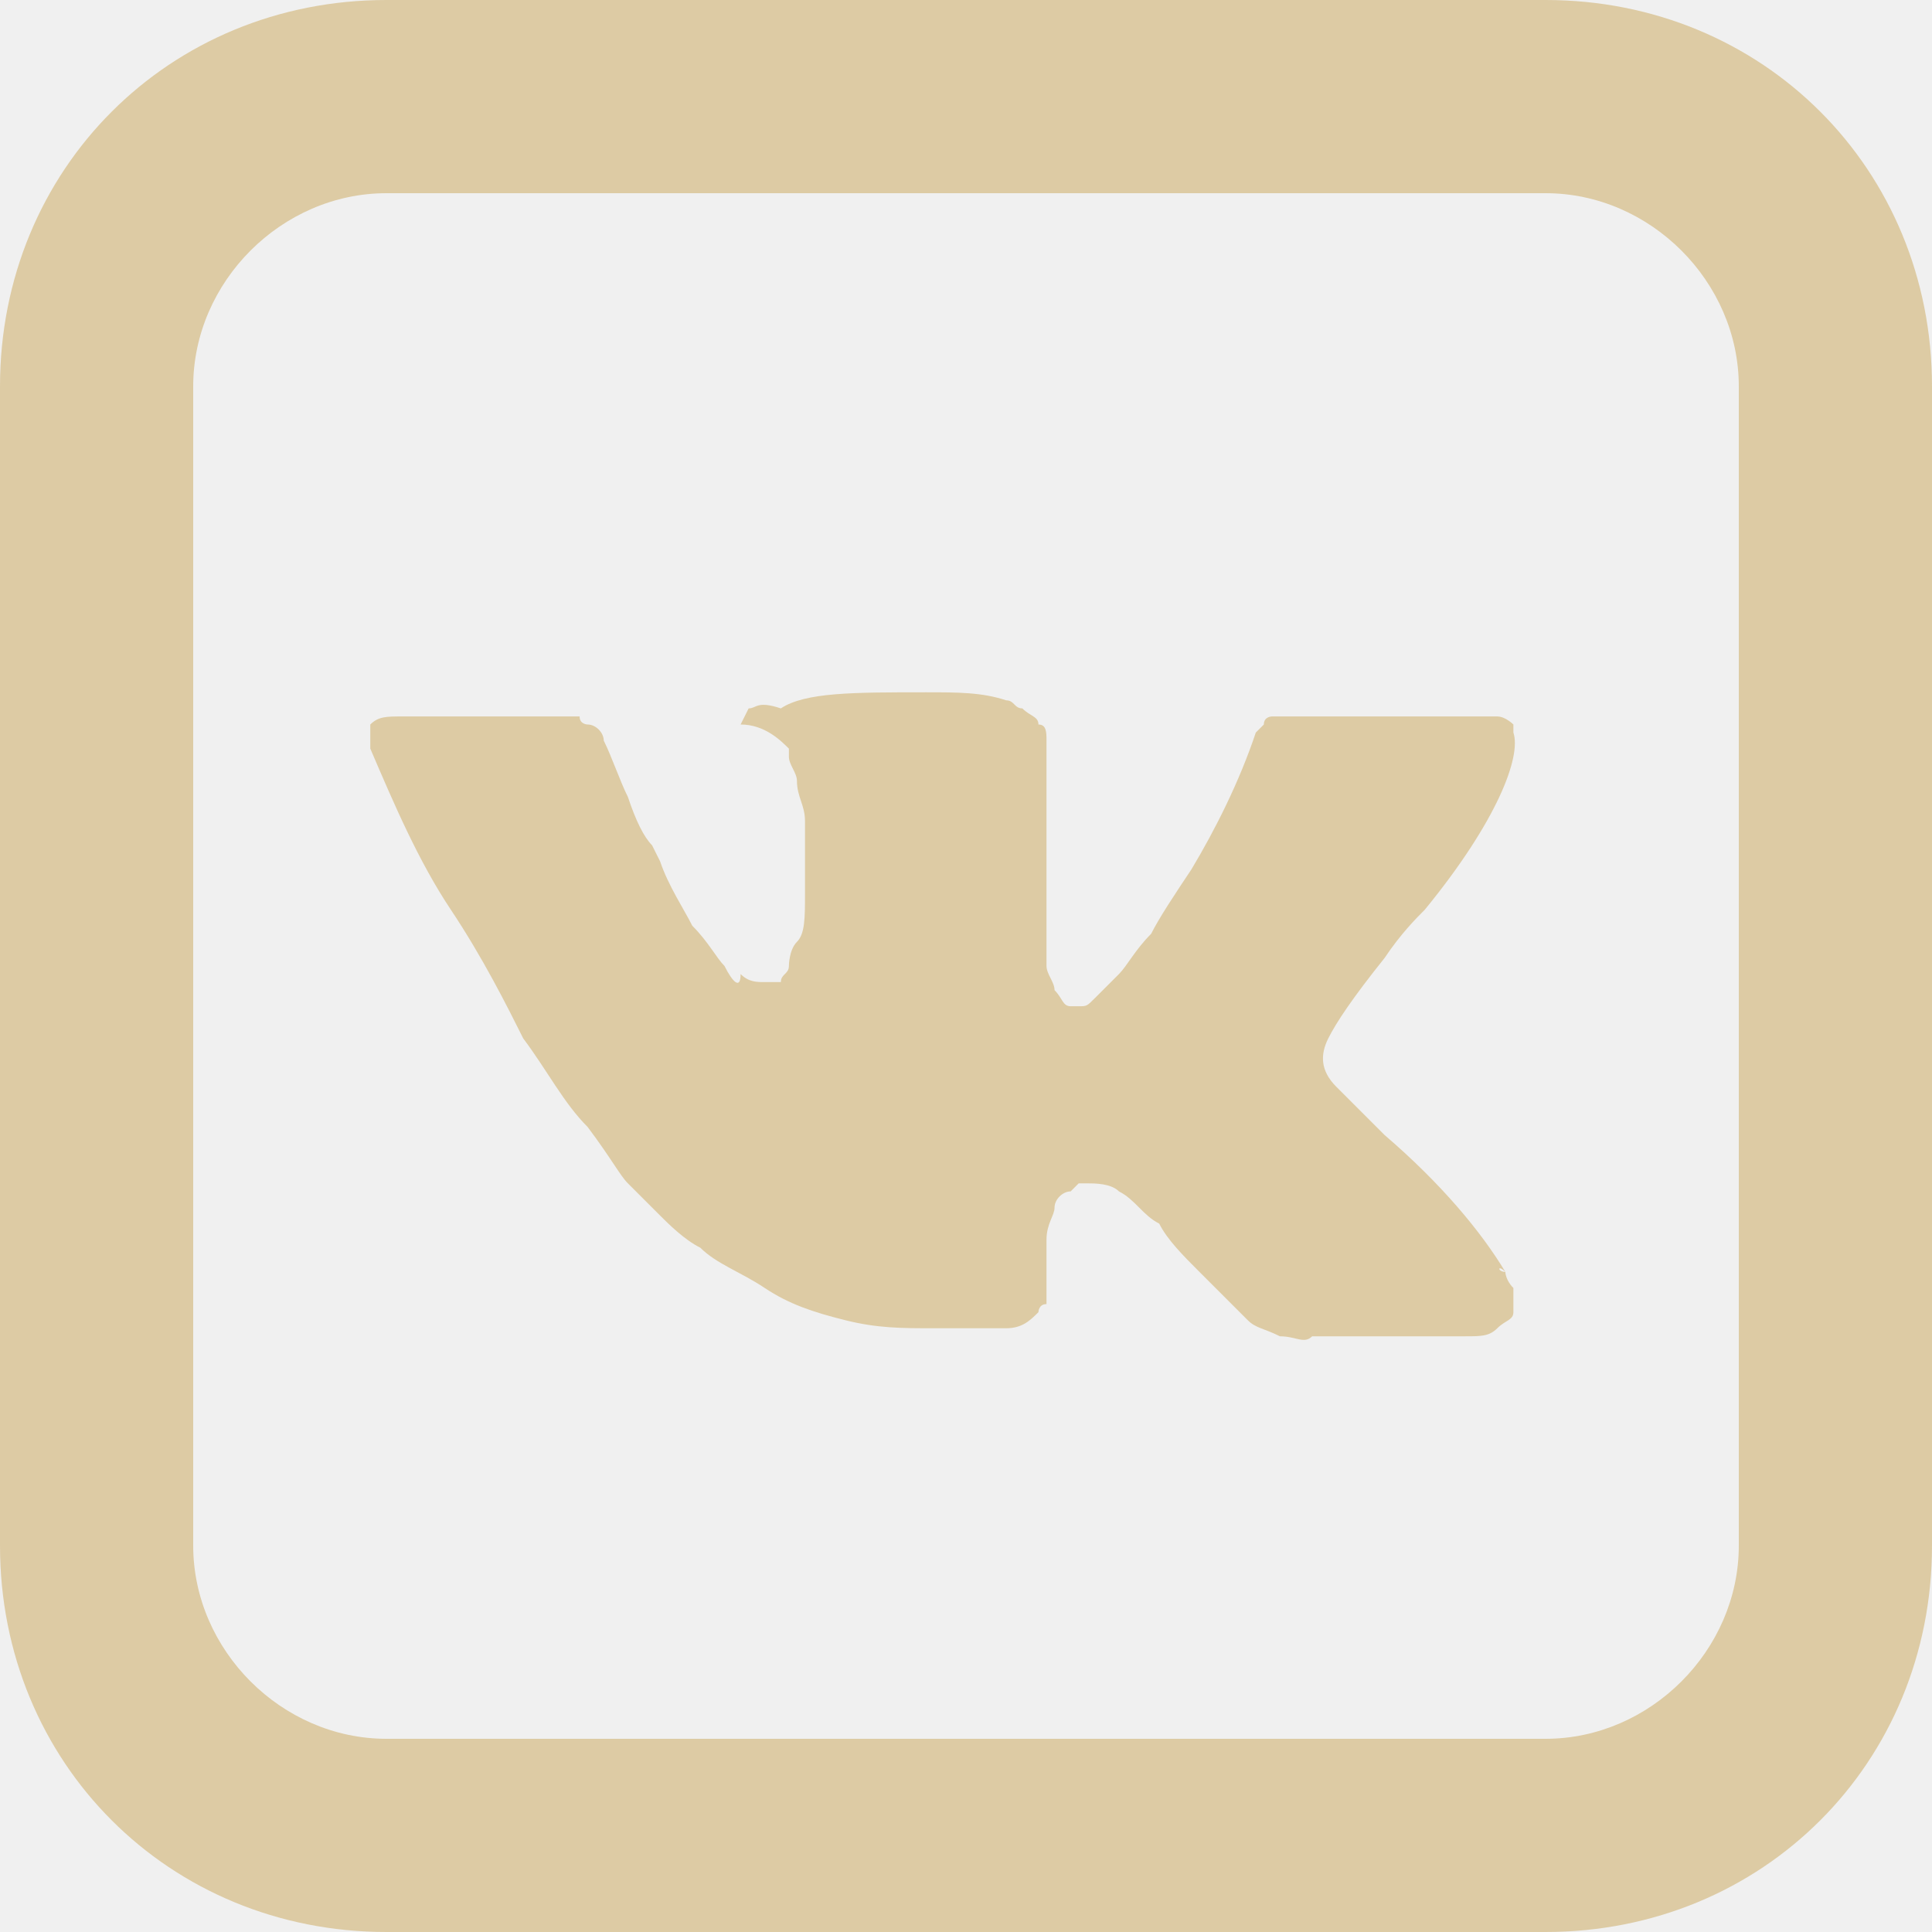
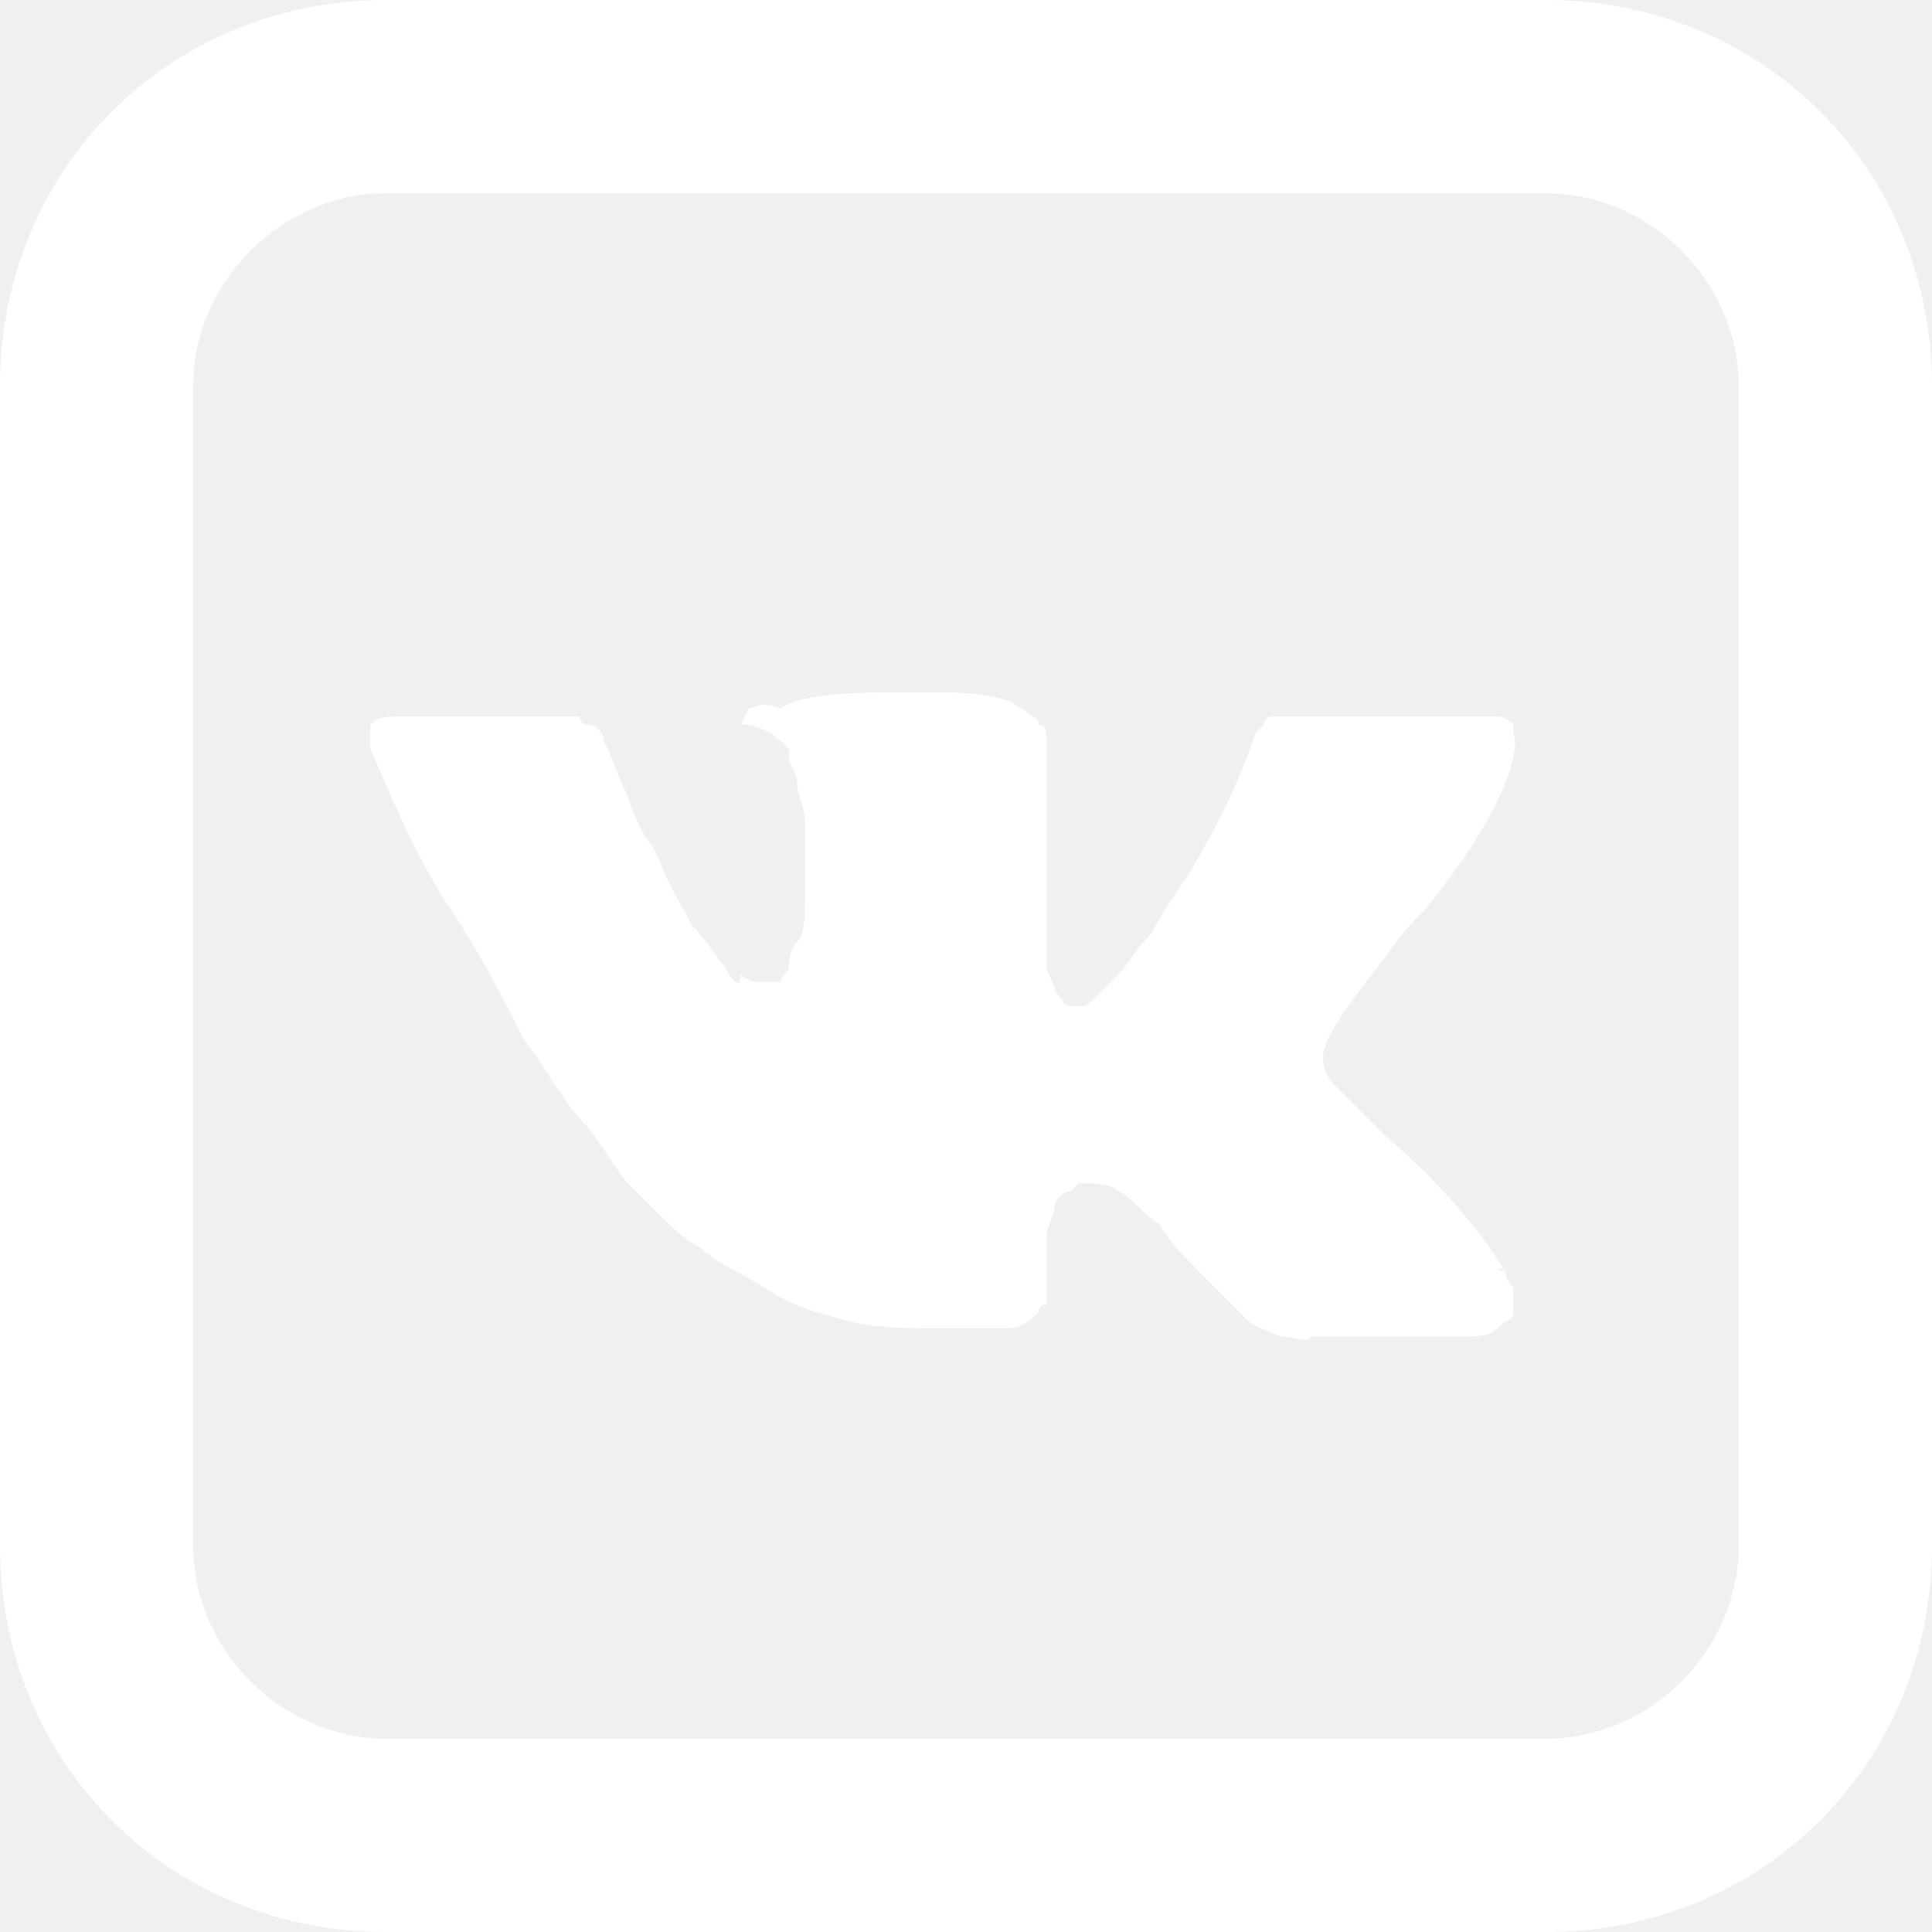
<svg xmlns="http://www.w3.org/2000/svg" version="1.1" x="0px" y="0px" viewBox="0 0 24 24" style="enable-background:new 0 0 24 24;" xml:space="preserve">
  <style type="text/css">
- 	.st0{fill:#DDCBA4;}
+ 	.st0{fill:#ffffff;}
</style>
  <g id="Layer_1">
    <path class="st0" d="M0,4.8C0,2.1,2.1,0,4.8,0c0,0,0,0,0,0h14.4C21.9,0,24,2.1,24,4.8v14.4c0,2.7-2.1,4.8-4.8,4.8H4.8   C2.1,24,0,21.9,0,19.2V4.8z M4.8,2.4c-1.3,0-2.4,1.1-2.4,2.4l0,0v14.4c0,1.3,1.1,2.4,2.4,2.4h14.4c1.3,0,2.4-1.1,2.4-2.4V4.8   c0-1.3-1.1-2.4-2.4-2.4H4.8z" />
  </g>
  <g id="Layer_2">
    <g>
      <path class="st0" d="M18.7,15.8C18.6,15.8,18.6,15.7,18.7,15.8c-0.3-0.5-0.8-1.1-1.5-1.7l0,0l0,0l0,0h0c-0.3-0.3-0.5-0.5-0.6-0.6    c-0.2-0.2-0.2-0.4-0.1-0.6c0.1-0.2,0.3-0.5,0.7-1c0.2-0.3,0.4-0.5,0.5-0.6c0.9-1.1,1.2-1.9,1.1-2.2l0-0.1c0,0-0.1-0.1-0.2-0.1    c-0.1,0-0.3,0-0.5,0l-2.1,0c0,0-0.1,0-0.1,0c-0.1,0-0.1,0-0.1,0l0,0l0,0c0,0-0.1,0-0.1,0.1c0,0-0.1,0.1-0.1,0.1    c-0.2,0.6-0.5,1.2-0.8,1.7c-0.2,0.3-0.4,0.6-0.5,0.8c-0.2,0.2-0.3,0.4-0.4,0.5c-0.1,0.1-0.2,0.2-0.3,0.3c-0.1,0.1-0.1,0.1-0.2,0.1    c0,0-0.1,0-0.1,0c-0.1,0-0.1-0.1-0.2-0.2c0-0.1-0.1-0.2-0.1-0.3c0-0.1,0-0.2,0-0.3c0-0.1,0-0.2,0-0.4c0-0.2,0-0.3,0-0.3    c0-0.2,0-0.4,0-0.6c0-0.2,0-0.4,0-0.5c0-0.1,0-0.3,0-0.4s0-0.3,0-0.3c0-0.1,0-0.2-0.1-0.2c0-0.1-0.1-0.1-0.2-0.2    c-0.1,0-0.1-0.1-0.2-0.1c-0.3-0.1-0.6-0.1-1-0.1c-0.9,0-1.5,0-1.8,0.2C9.4,8.7,9.4,8.8,9.3,8.8C9.2,9,9.2,9,9.2,9    c0.3,0,0.5,0.2,0.6,0.3l0,0.1c0,0.1,0.1,0.2,0.1,0.3c0,0.2,0.1,0.3,0.1,0.5c0,0.4,0,0.7,0,0.9c0,0.3,0,0.5-0.1,0.6    s-0.1,0.3-0.1,0.3c0,0.1-0.1,0.1-0.1,0.2c0,0,0,0,0,0c-0.1,0-0.1,0-0.2,0c-0.1,0-0.2,0-0.3-0.1C9.2,12.3,9.1,12.2,9,12    c-0.1-0.1-0.2-0.3-0.4-0.5c-0.1-0.2-0.3-0.5-0.4-0.8l-0.1-0.2c-0.1-0.1-0.2-0.3-0.3-0.6C7.7,9.7,7.6,9.4,7.5,9.2    c0-0.1-0.1-0.2-0.2-0.2l0,0c0,0-0.1,0-0.1-0.1c-0.1,0-0.1,0-0.2,0l-2,0c-0.2,0-0.3,0-0.4,0.1l0,0c0,0,0,0.1,0,0.1    c0,0.1,0,0.1,0,0.2c0.3,0.7,0.6,1.4,1,2s0.7,1.2,0.9,1.6c0.3,0.4,0.5,0.8,0.8,1.1c0.3,0.4,0.4,0.6,0.5,0.7    c0.1,0.1,0.2,0.2,0.2,0.2l0.2,0.2c0.1,0.1,0.3,0.3,0.5,0.4c0.2,0.2,0.5,0.3,0.8,0.5c0.3,0.2,0.6,0.3,1,0.4    c0.4,0.1,0.7,0.1,1.1,0.1h0.9c0.2,0,0.3-0.1,0.4-0.2l0,0c0,0,0-0.1,0.1-0.1c0-0.1,0-0.1,0-0.2c0-0.2,0-0.4,0-0.6    c0-0.2,0.1-0.3,0.1-0.4c0-0.1,0.1-0.2,0.2-0.2c0.1-0.1,0.1-0.1,0.1-0.1c0,0,0,0,0.1,0c0.1,0,0.3,0,0.4,0.1    c0.2,0.1,0.3,0.3,0.5,0.4c0.1,0.2,0.3,0.4,0.5,0.6c0.2,0.2,0.4,0.4,0.5,0.5l0.1,0.1c0.1,0.1,0.2,0.1,0.4,0.2c0.2,0,0.3,0.1,0.4,0    l1.9,0c0.2,0,0.3,0,0.4-0.1c0.1-0.1,0.2-0.1,0.2-0.2c0-0.1,0-0.2,0-0.3C18.7,15.9,18.7,15.8,18.7,15.8z" />
    </g>
  </g>
</svg>
